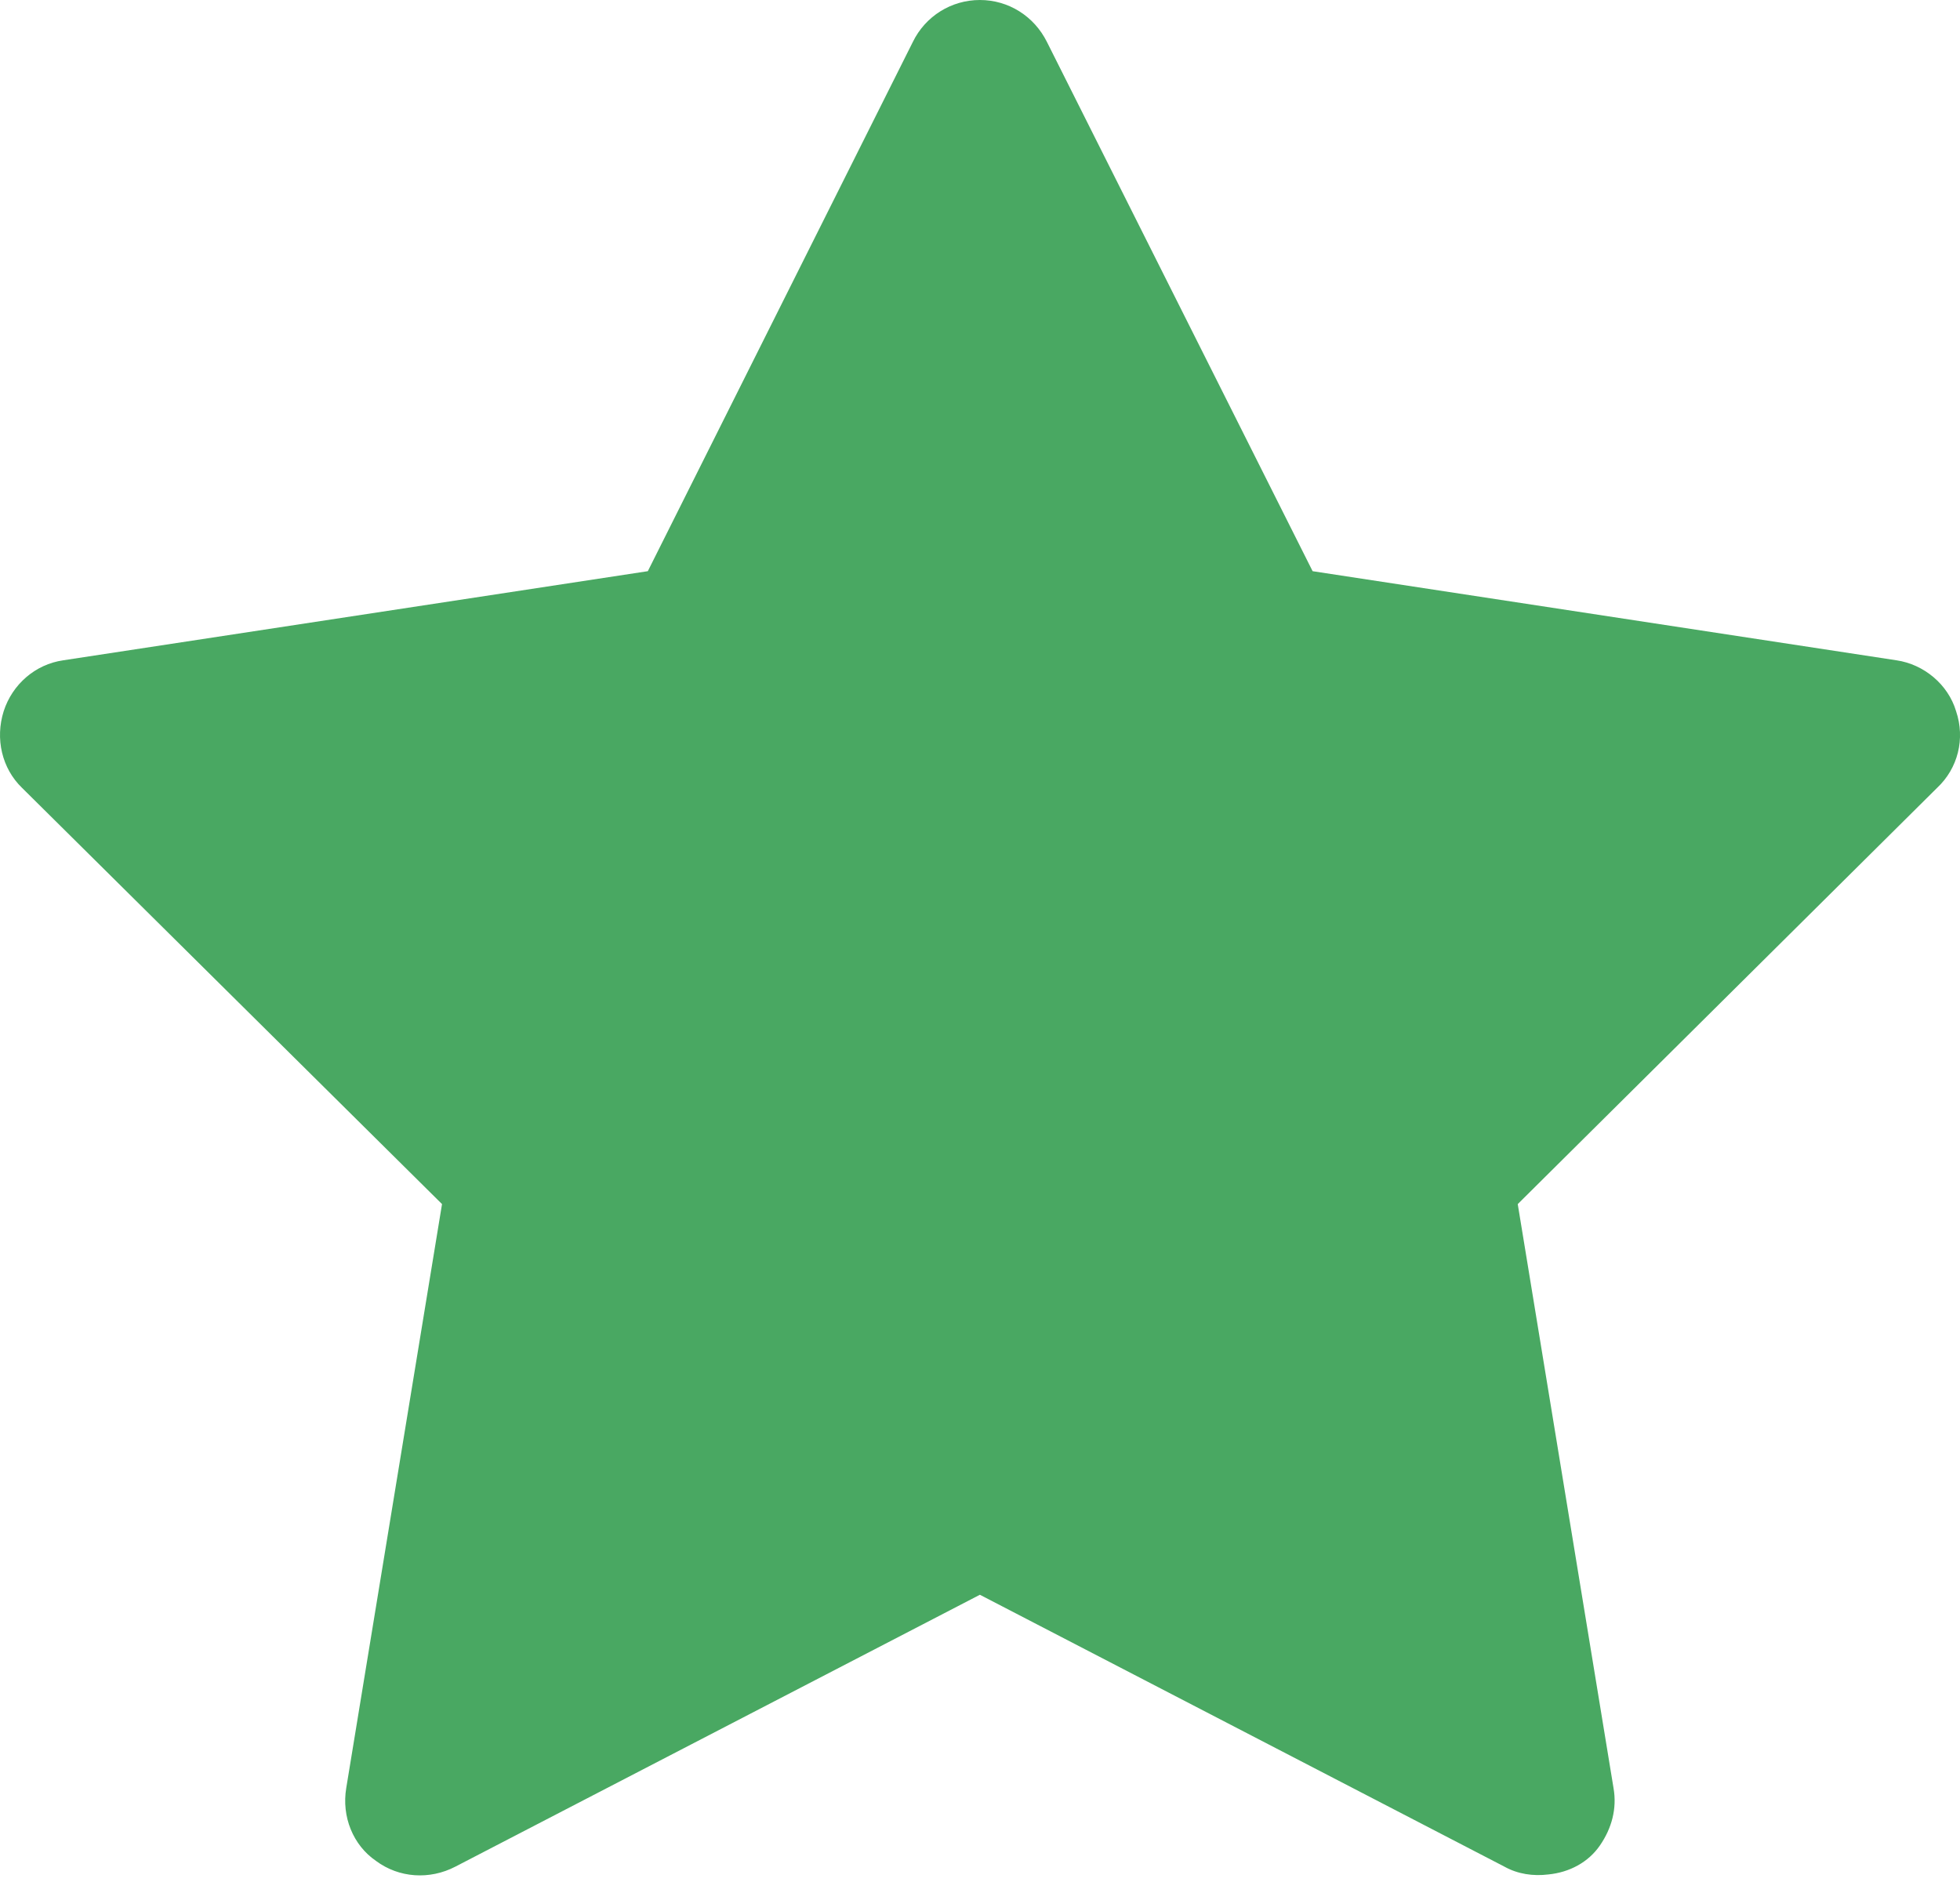
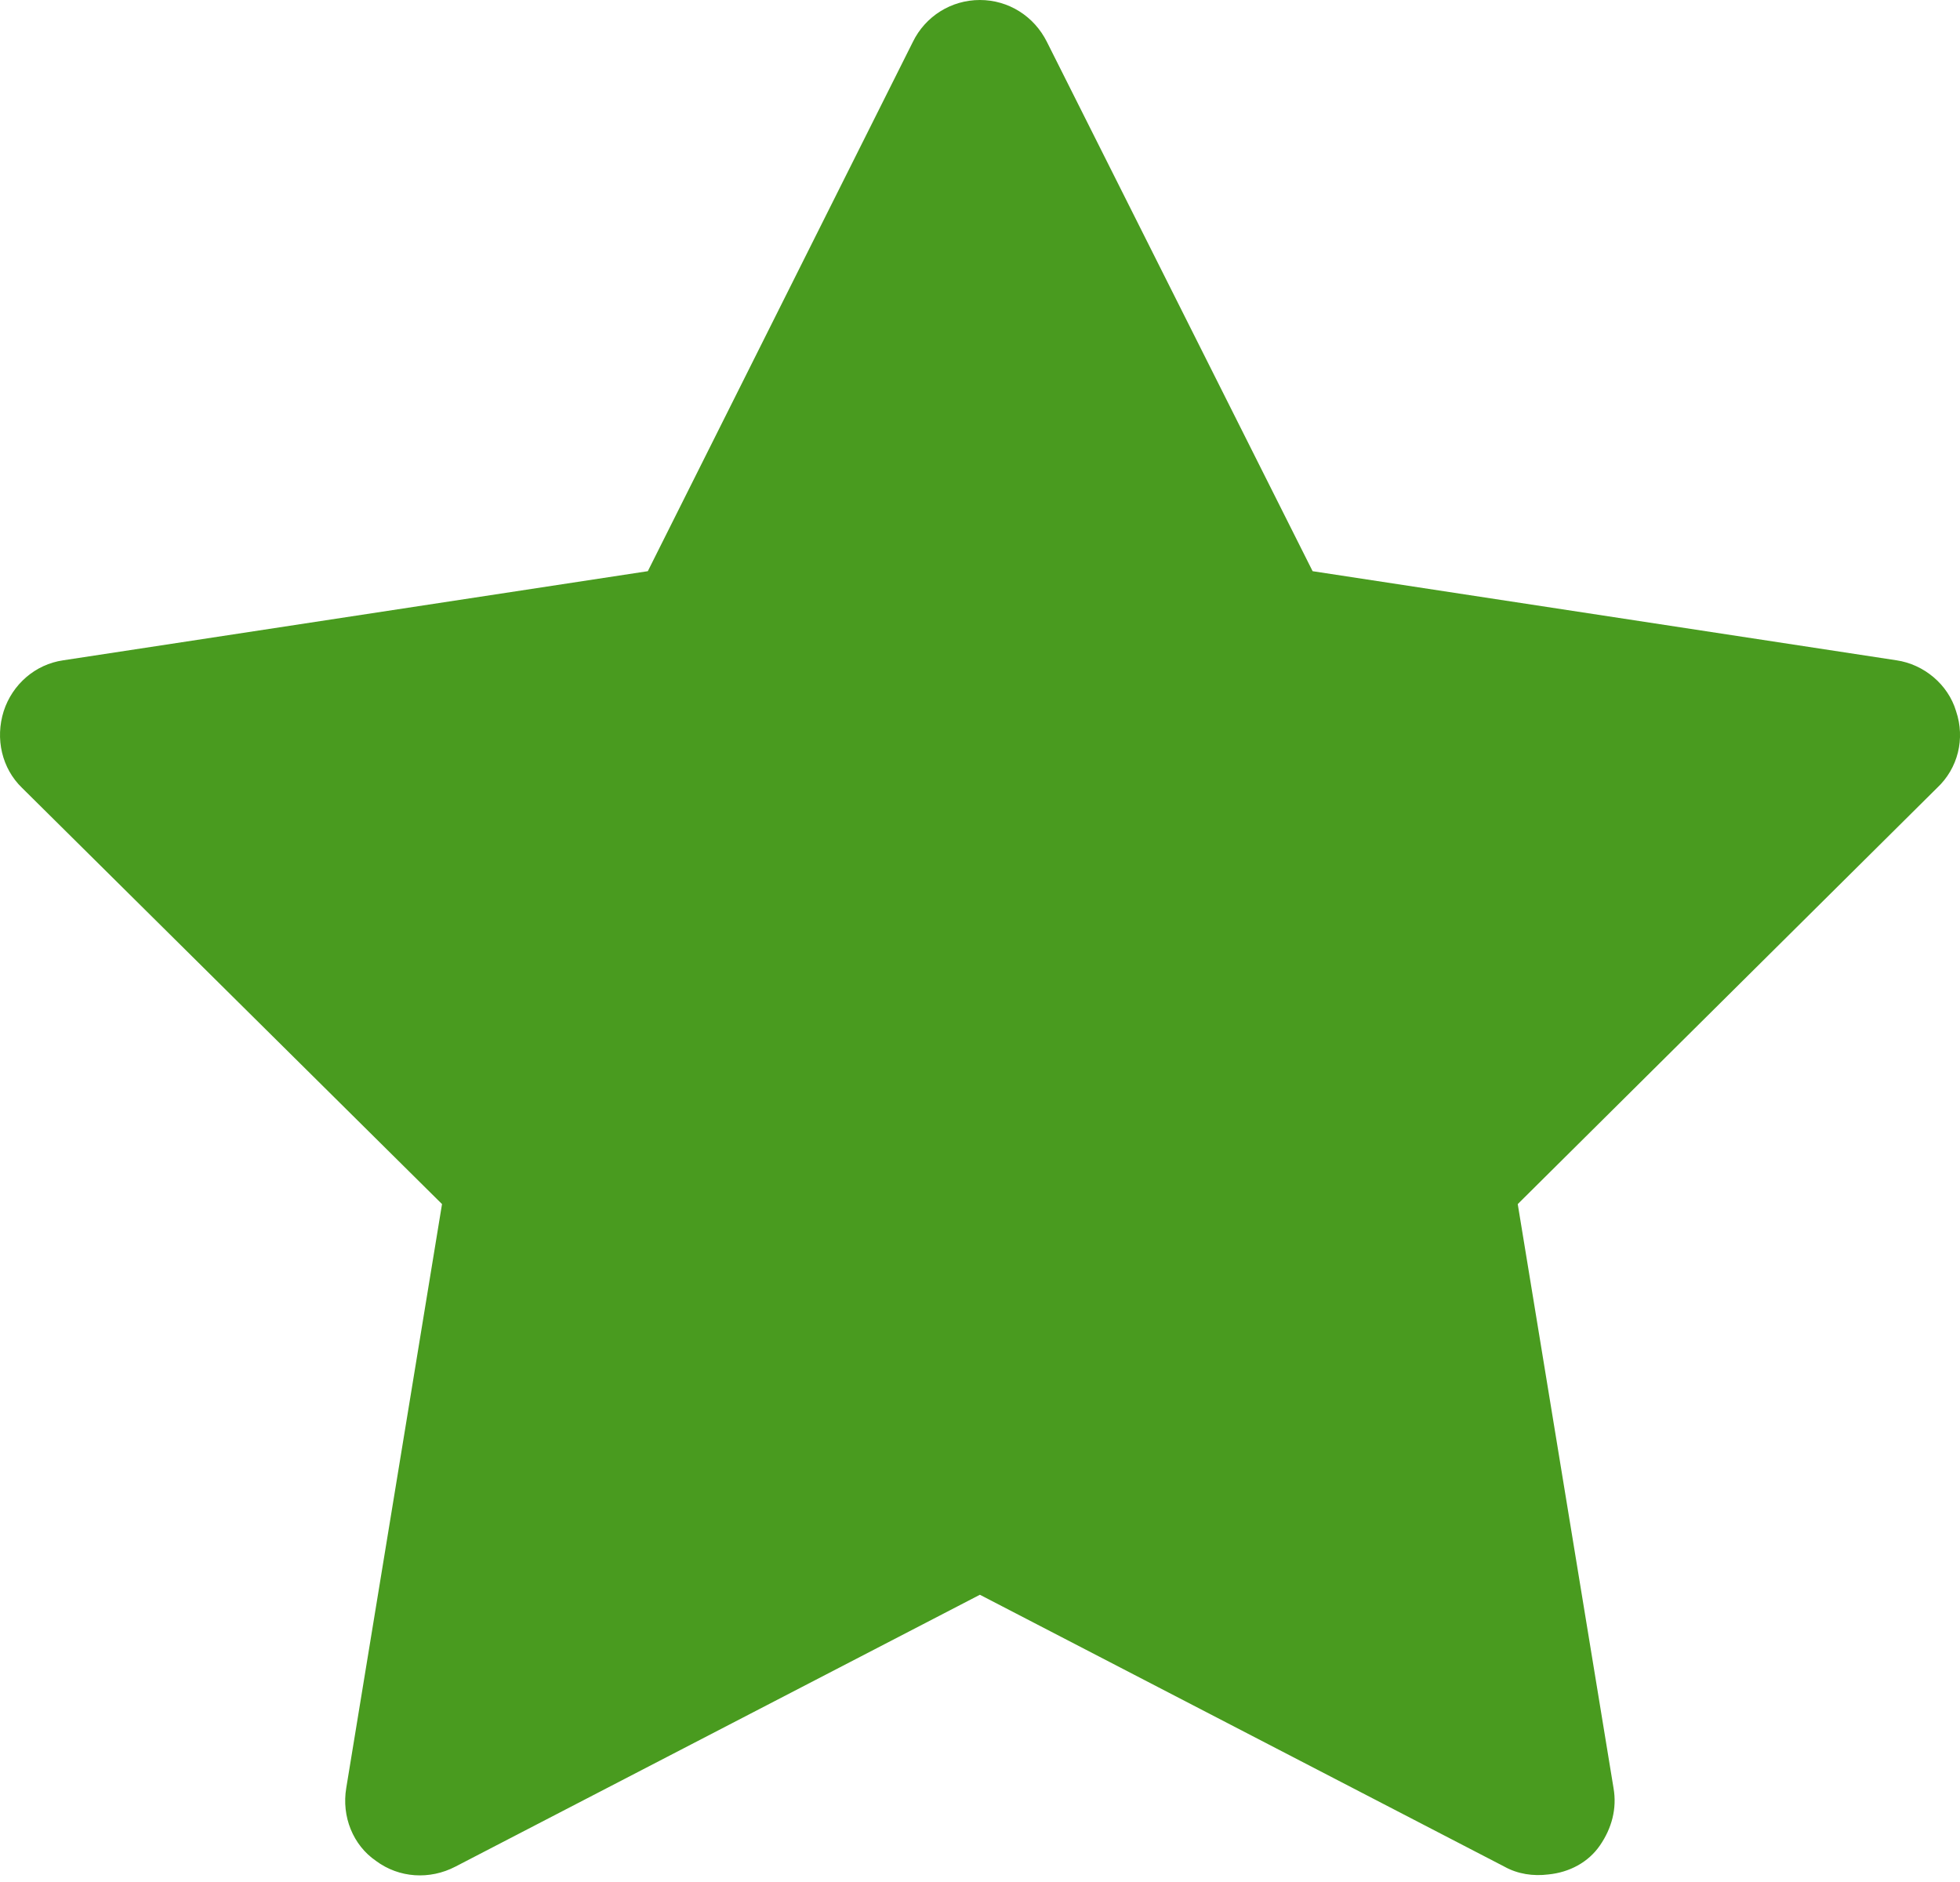
<svg xmlns="http://www.w3.org/2000/svg" height="48" viewBox="0 0 50 48" width="50">
-   <path d="m39.502 47.807c.532-.053 1.015-.307 1.313-.74s.439-.935.346-1.465l-2.443-14.892 10.699-10.617c.529-.495.721-1.252.483-1.954-.204-.686-.825-1.196-1.519-1.298l-14.896-2.273-6.778-13.499c-.327-.656-.98-1.069-1.71-1.069-.729 0-1.39.413-1.71 1.069l-6.761 13.499-14.914 2.273c-.71.102-1.297.612-1.518 1.298-.221.702-.046 1.458.467 1.954l10.715 10.617-2.443 14.892c-.122.729.172 1.459.76 1.861.587.436 1.369.486 2.024.145l13.38-6.934 13.38 6.934c.343.191.735.248 1.125.199z" fill="#49a862" />
+   <path d="m39.502 47.807c.532-.053 1.015-.307 1.313-.74s.439-.935.346-1.465l-2.443-14.892 10.699-10.617c.529-.495.721-1.252.483-1.954-.204-.686-.825-1.196-1.519-1.298l-14.896-2.273-6.778-13.499c-.327-.656-.98-1.069-1.71-1.069-.729 0-1.39.413-1.71 1.069l-6.761 13.499-14.914 2.273c-.71.102-1.297.612-1.518 1.298-.221.702-.046 1.458.467 1.954l10.715 10.617-2.443 14.892c-.122.729.172 1.459.76 1.861.587.436 1.369.486 2.024.145l13.38-6.934 13.38 6.934c.343.191.735.248 1.125.199z" fill="#499b1f" />
</svg>
